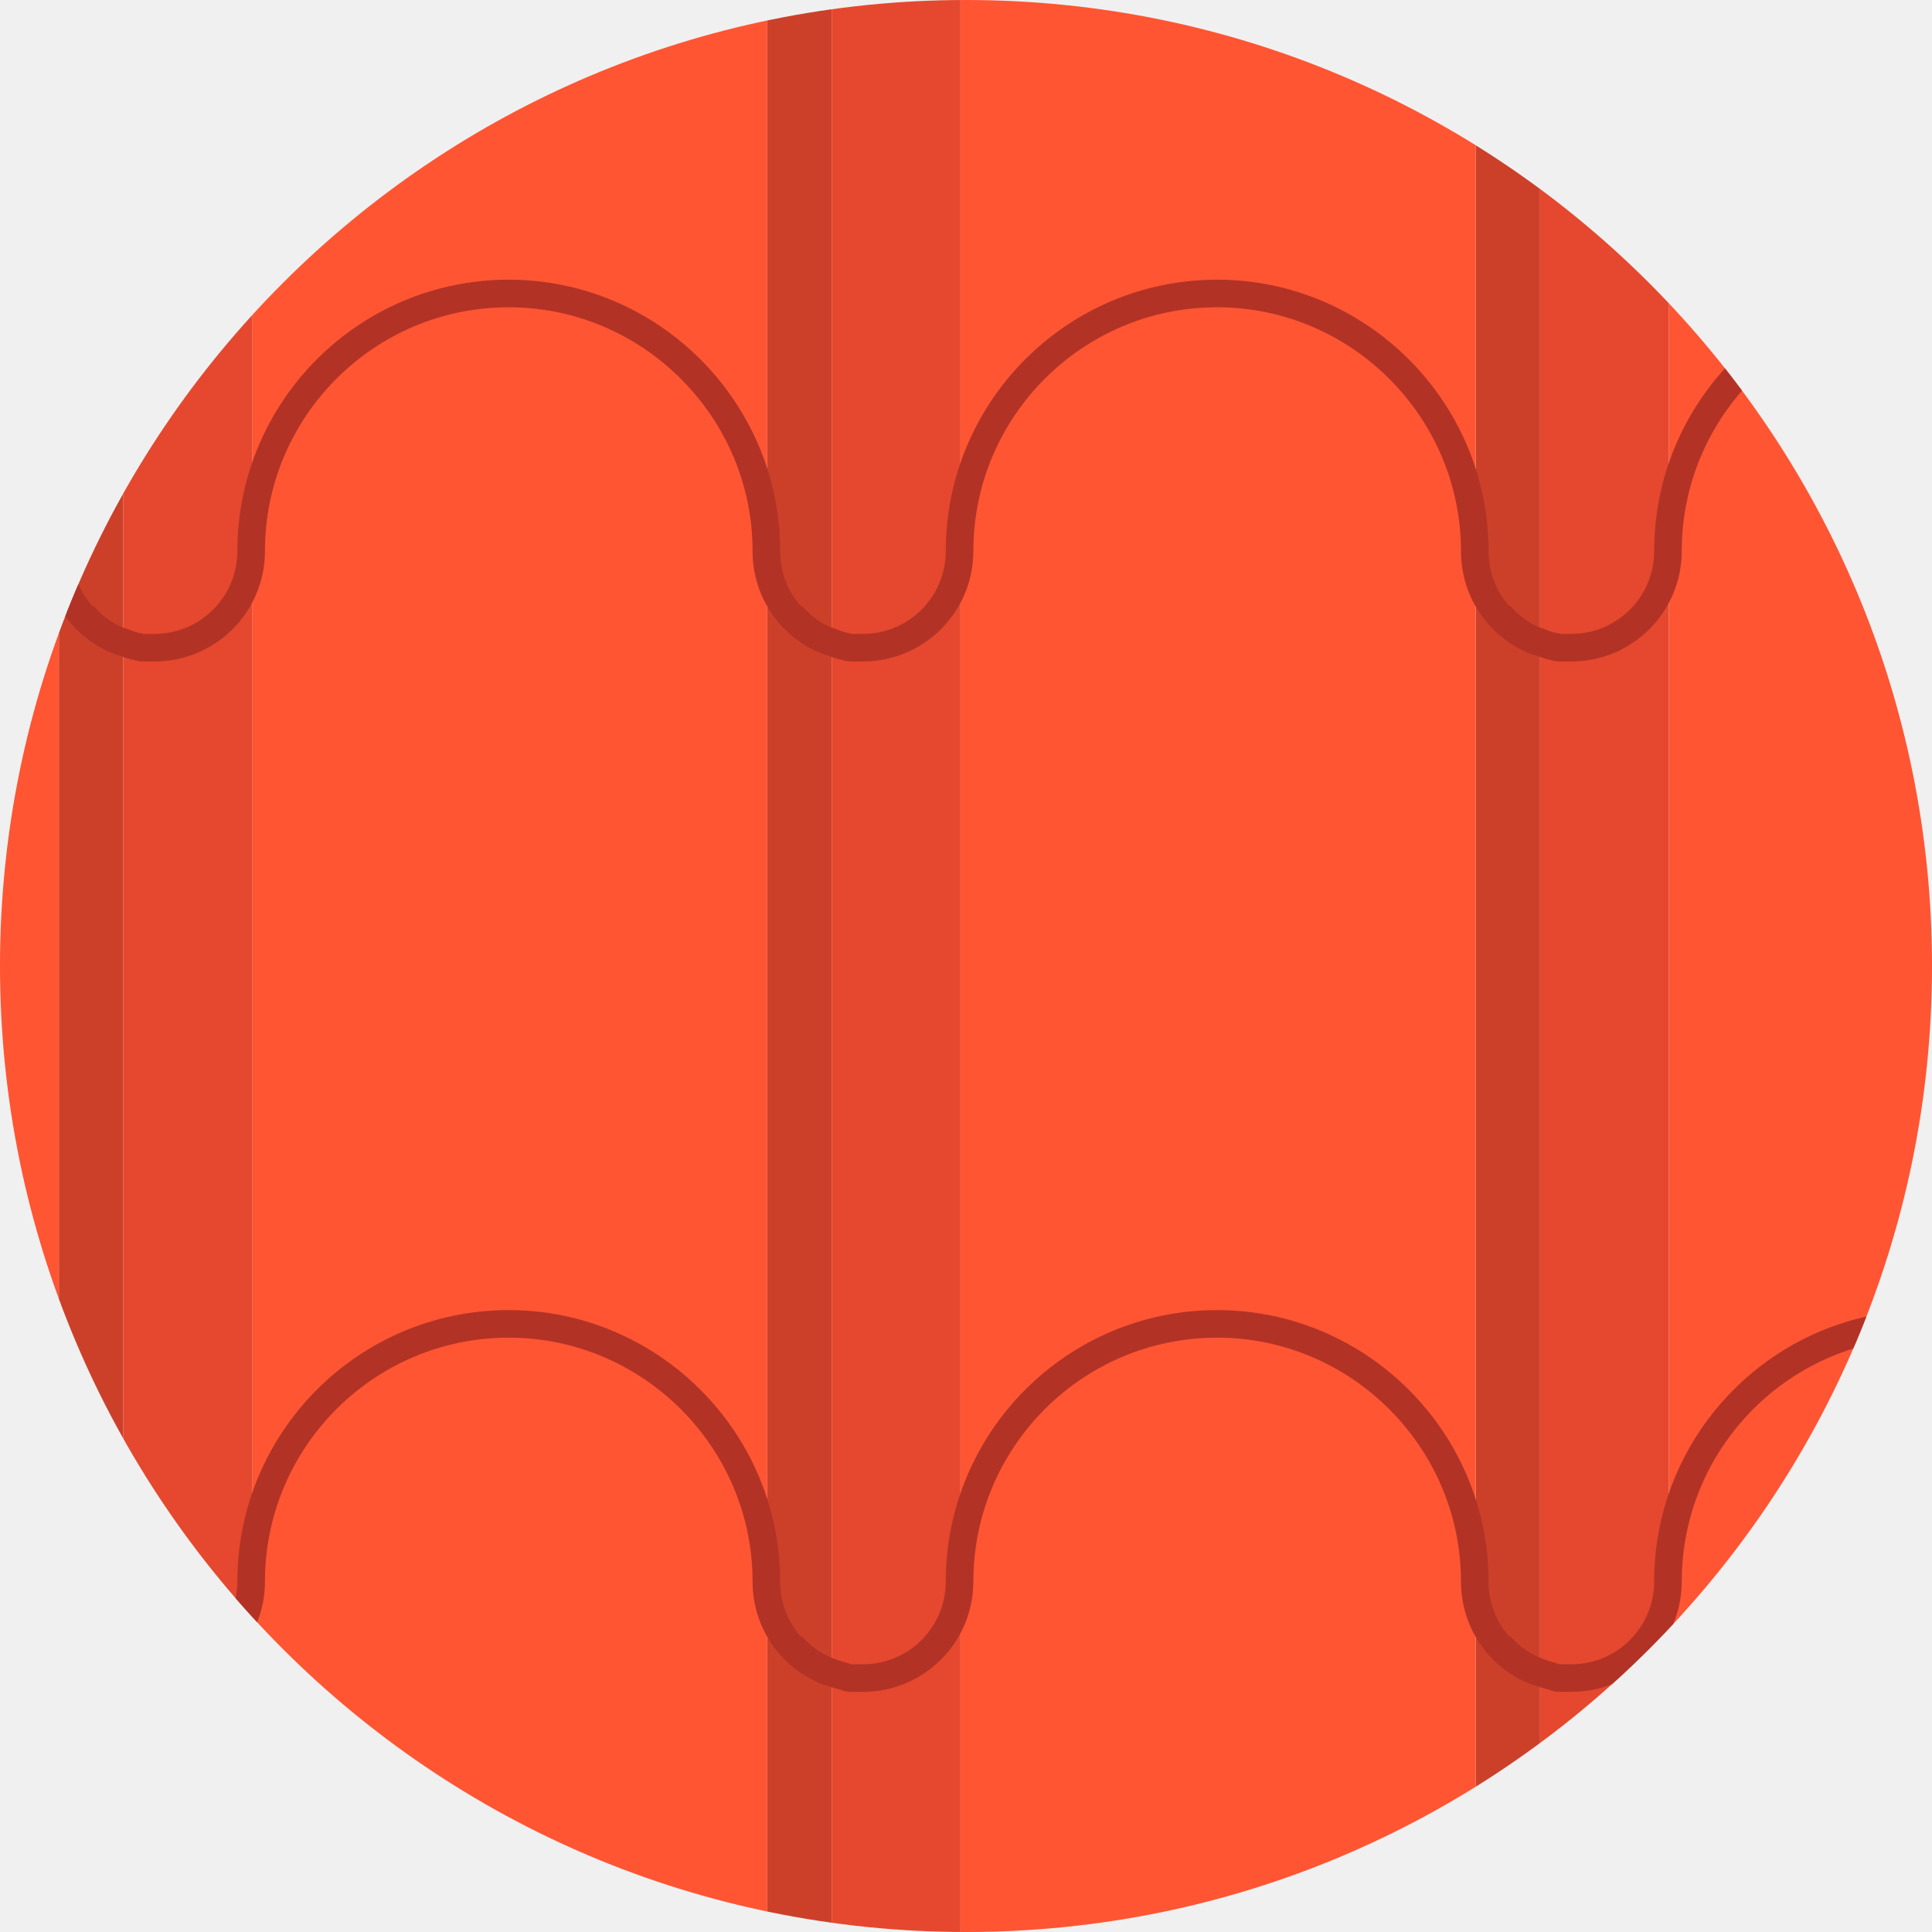
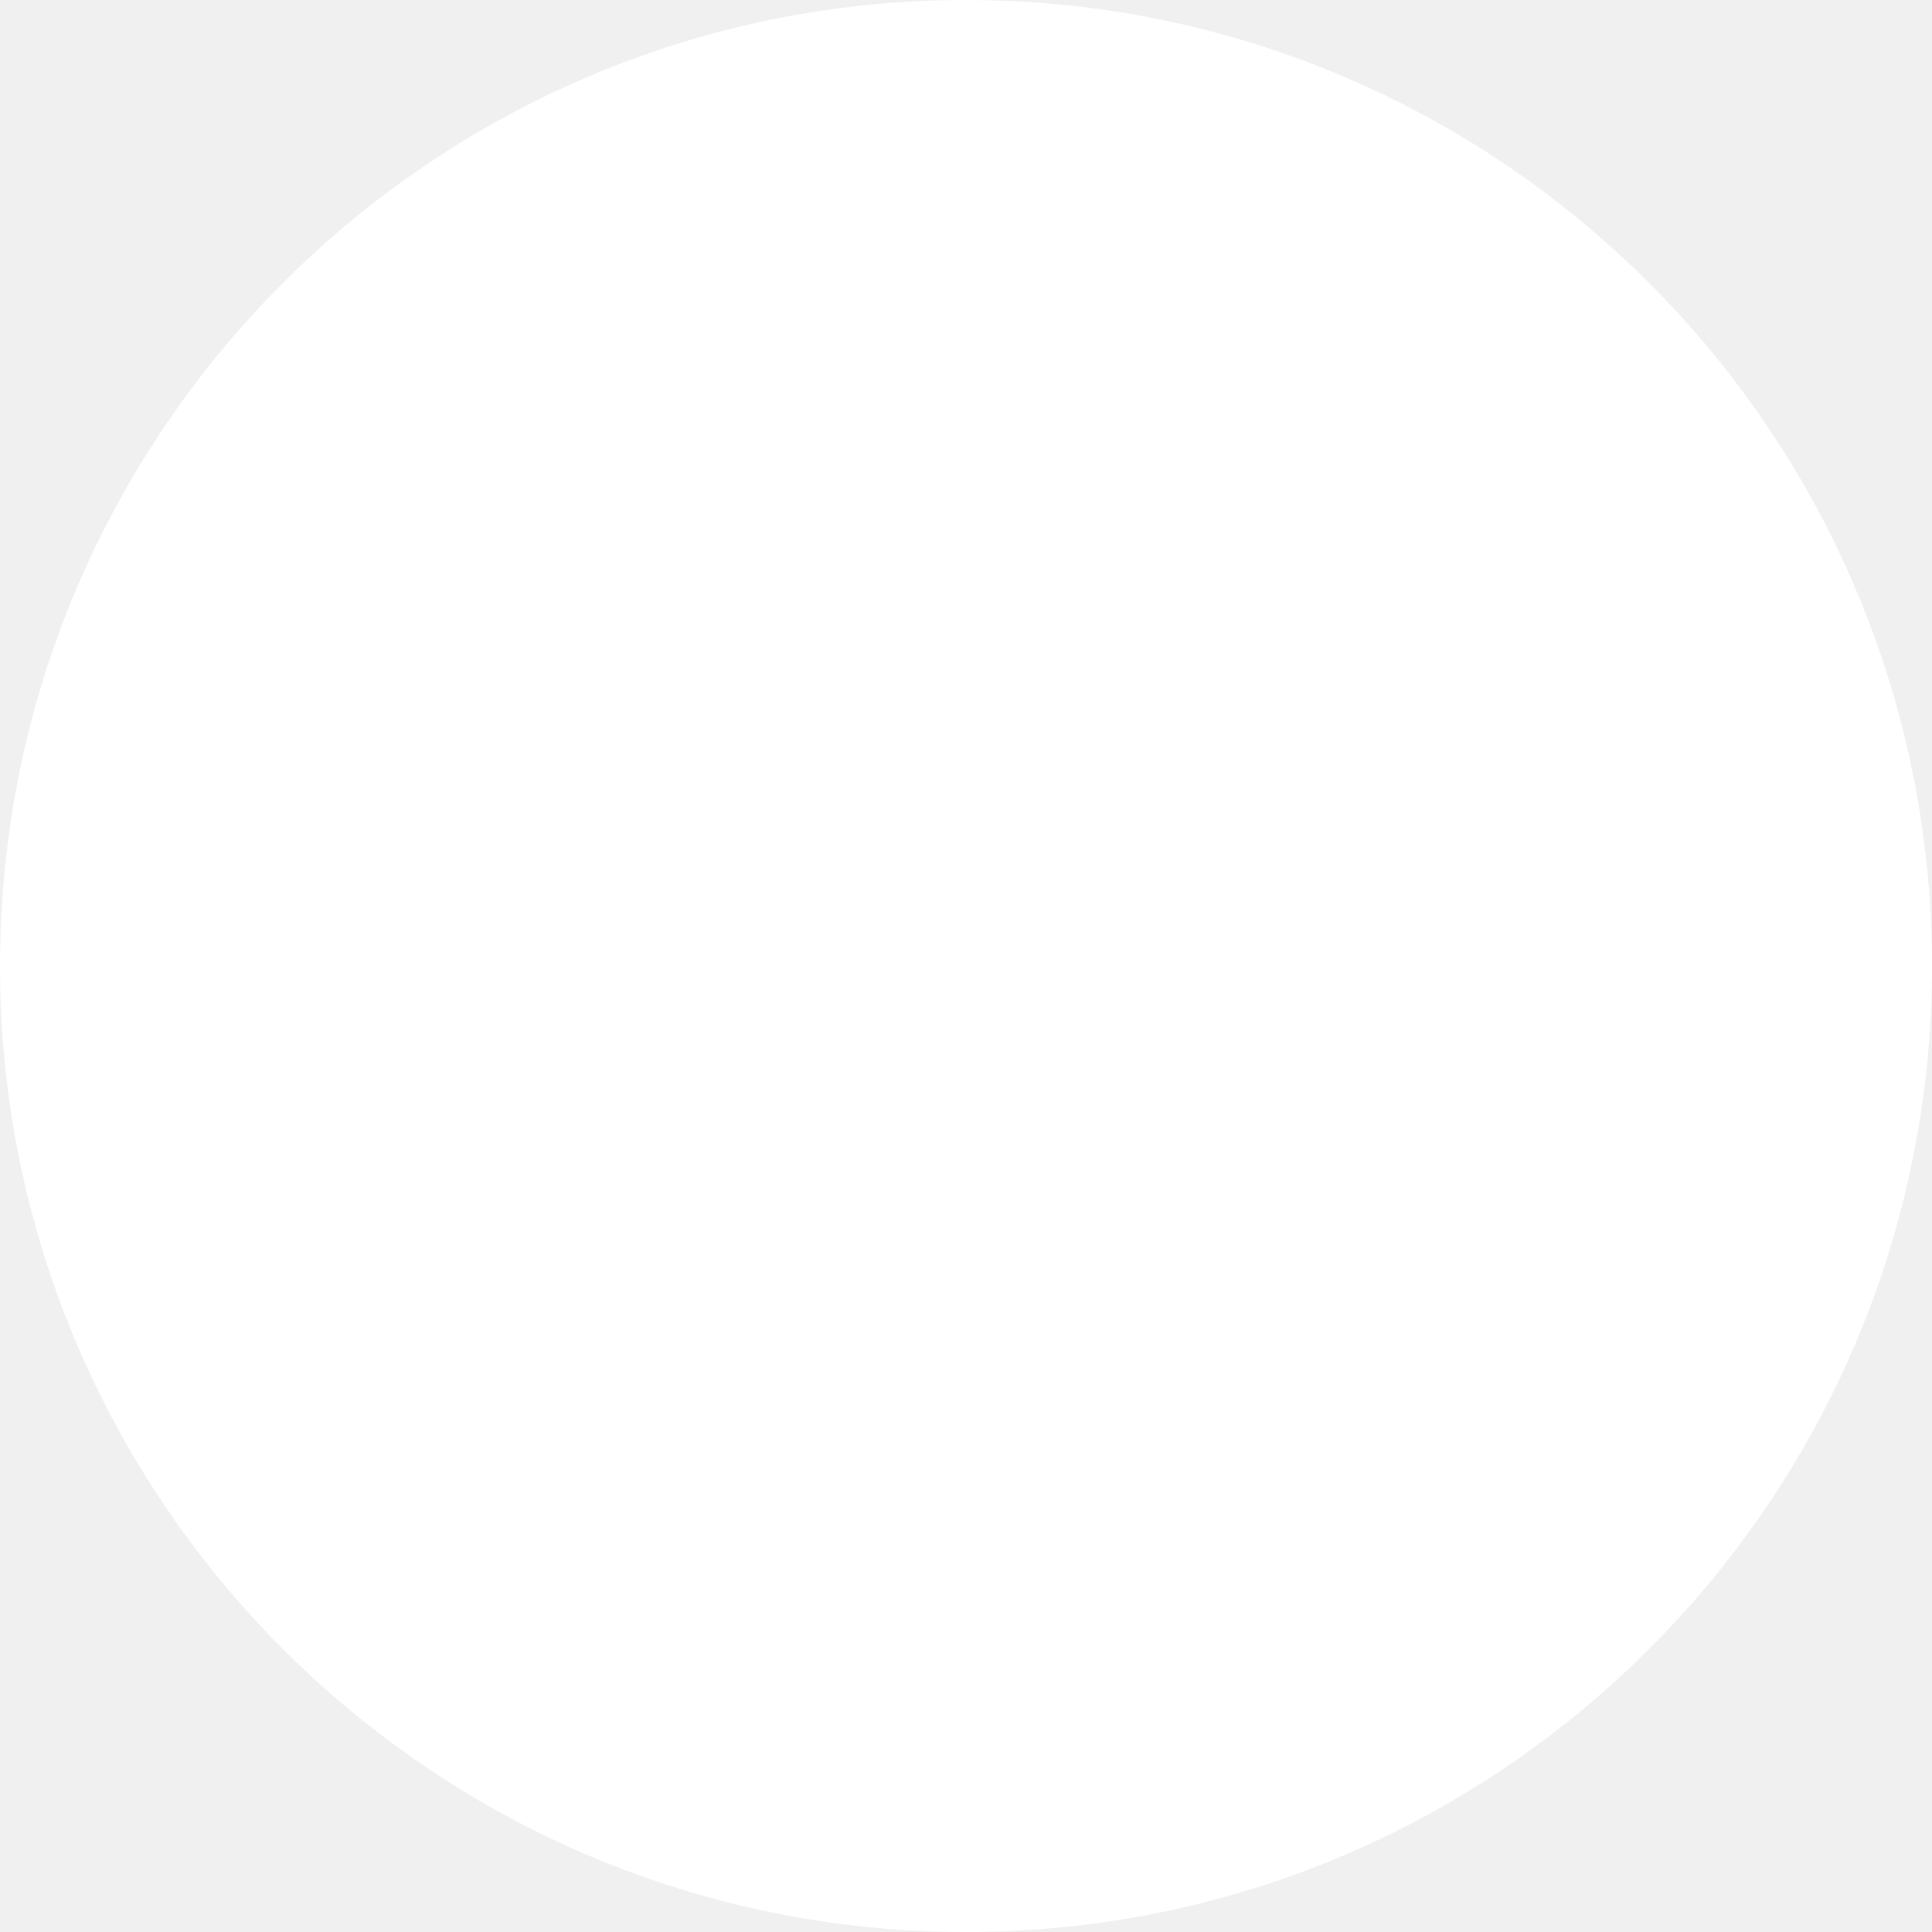
<svg xmlns="http://www.w3.org/2000/svg" xmlns:xlink="http://www.w3.org/1999/xlink" version="1.1" id="Layer_1" x="0px" y="0px" viewBox="0 0 210 210" style="enable-background:new 0 0 210 210;" xml:space="preserve">
  <style type="text/css">
- 	.st0{clip-path:url(#SVGID_2_);}
- 	.st1{fill:#CC4029;}
+ 	.st0{fill:none;}
+ 	.st1{fill:none;stroke:#B23326;stroke-width:3;stroke-miterlimit:10;}
	.st2{fill:#FF5533;}
- 	.st3{fill:#E5482E;}
- 	.st4{fill:none;stroke:#B23326;stroke-width:3;stroke-miterlimit:10;}
+ 	.st3{fill:#CC4029;}
+ 	.st4{fill:#E5482E;}
+ 	.st5{fill:#FFFFFF;}
+ 	.st6{fill:url(#SVGID_2_);}
</style>
-   <g>
-     <defs>
-       <circle id="SVGID_1_" cx="105" cy="105" r="105" />
-     </defs>
-     <clipPath id="SVGID_2_">
-       <use xlink:href="#SVGID_1_" style="overflow:visible;" />
-     </clipPath>
-     <g class="st0">
+   <pattern y="210" width="66" height="96" patternUnits="userSpaceOnUse" id="SVGID_1_" viewBox="71 -130.5 66 96" style="overflow:visible;">
+     <g>
+       <rect x="71" y="-130.5" class="st0" width="66" height="96" />
      <g>
+         <rect x="71" y="-130.5" class="st0" width="66" height="96" />
        <g>
-           <g>
-             <g>
-               <g>
-                 <g>
-                   <g>
-                     <g>
-                       <g>
-                         <rect x="237.4" y="-41.5" class="st1" width="7" height="335.9" />
-                       </g>
-                     </g>
-                   </g>
-                 </g>
-               </g>
-             </g>
-           </g>
+           <path class="st1" d="M203-130c-3.5,1.2-6,4.6-6,8.5l0,0c0,13.2-10.8,24-24,24c-13.3,0-24-10.8-24-24c0-5-4-9-9-9      c-0.2,0-0.4,0-0.6,0c-0.1,0-0.2,0-0.3,0c0,0,0,0-0.1,0c-0.2,0-0.3,0-0.5,0.1l0,0c-0.5,0.1-1,0.2-1.4,0.4l0,0      c-1.5,0.5-2.8,1.4-3.8,2.6" />
        </g>
        <g>
          <g>
-             <g>
-               <g>
-                 <g>
-                   <g>
-                     <g>
-                       <g>
-                         <rect x="160.4" y="-41.5" class="st1" width="7" height="335.9" />
-                       </g>
-                     </g>
-                   </g>
-                 </g>
-               </g>
-             </g>
+             <rect x="83" y="-130.5" class="st2" width="48" height="96" />
+             <rect x="131" y="-130.5" class="st3" width="6" height="96" />
+             <rect x="71" y="-130.5" class="st4" width="12" height="96" />
          </g>
+           <path class="st1" d="M137-130c-3.5,1.2-6,4.6-6,8.5l0,0c0,13.2-10.7,24-24,24s-24-10.8-24-24c0-5-4-9-9-9c-0.2,0-0.4,0-0.6,0      c-0.1,0-0.2,0-0.3,0H73c-0.2,0-0.3,0-0.5,0.1l0,0c-0.5,0.1-1,0.2-1.4,0.4l0,0c-1.5,0.5-2.8,1.4-3.8,2.6" />
        </g>
        <g>
-           <g>
-             <g>
-               <g>
-                 <g>
-                   <g>
-                     <g>
-                       <g>
-                         <rect x="83.4" y="-41.5" class="st1" width="7" height="335.9" />
-                       </g>
-                     </g>
-                   </g>
-                 </g>
-               </g>
-             </g>
-           </g>
+           <path class="st1" d="M71-130c-3.5,1.2-6,4.6-6,8.5l0,0c0,13.2-10.8,24-24,24c-13.3,0-24-10.8-24-24c0-5-4-9-9-9      c-0.2,0-0.4,0-0.6,0c-0.1,0-0.2,0-0.3,0H7c-0.2,0-0.3,0-0.5,0.1l0,0c-0.6,0.1-1,0.3-1.5,0.4l0,0c-1.5,0.5-2.8,1.4-3.8,2.6" />
        </g>
        <g>
-           <g>
-             <g>
-               <g>
-                 <g>
-                   <g>
-                     <g>
-                       <g>
-                         <rect x="6.4" y="-41.5" class="st1" width="7" height="335.9" />
-                       </g>
-                     </g>
-                   </g>
-                 </g>
-               </g>
-             </g>
-           </g>
-         </g>
-       </g>
-       <g>
-         <rect x="181.4" y="-41.5" class="st2" width="56" height="335.9" />
-         <rect x="104.4" y="-41.5" class="st2" width="56" height="335.9" />
-         <rect x="27.4" y="-41.5" class="st2" width="56" height="335.9" />
-         <rect x="-49.6" y="-41.5" class="st2" width="56" height="335.9" />
-       </g>
-       <g>
-         <rect x="167.4" y="-41.5" class="st3" width="14" height="335.9" />
-         <rect x="90.4" y="-41.5" class="st3" width="14" height="335.9" />
-         <rect x="13.4" y="-41.5" class="st3" width="14" height="335.9" />
-         <rect x="-63.6" y="-41.5" class="st3" width="14" height="335.9" />
-       </g>
-       <g>
-         <g>
-           <path class="st4" d="M240-45.2c1.2,1.4,2.7,2.5,4.4,3l0,0c0.5,0.2,1,0.4,1.6,0.5l0,0c0.2,0.1,0.4,0.1,0.6,0.1c0.1,0,0.1,0,0.1,0      c0.1,0,0.2,0,0.4,0s0.5,0,0.7,0c5.8,0,10.5-4.7,10.5-10.5c0-15.4,12.5-28,28-28c15.4,0,28,12.6,28,28l0,0c0,4.5,2.9,8.5,7,9.9" />
+           <path class="st1" d="M203-34c-3.5,1.2-6,4.6-6,8.5l0,0c0,13.2-10.8,24-24,24c-13.3,0-24-10.8-24-24c0-5-4-9-9-9      c-0.2,0-0.4,0-0.6,0c-0.1,0-0.2,0-0.3,0c0,0,0,0-0.1,0c-0.2,0-0.3,0-0.5,0.1l0,0c-0.5,0.1-1,0.2-1.4,0.4l0,0      c-1.5,0.5-2.8,1.4-3.8,2.6" />
        </g>
        <g>
-           <path class="st4" d="M163-45.2c1.2,1.4,2.7,2.5,4.4,3l0,0c0.5,0.2,1.1,0.4,1.6,0.5l0,0c0.2,0.1,0.3,0.1,0.6,0.1h0.1      c0.1,0,0.2,0,0.4,0s0.5,0,0.7,0c5.8,0,10.5-4.7,10.5-10.5c0-15.4,12.5-28,28-28s28,12.6,28,28l0,0c0,4.5,2.9,8.5,7,9.9" />
+           <path class="st1" d="M137-34c-3.5,1.2-6,4.6-6,8.5l0,0c0,13.2-10.7,24-24,24s-24-10.8-24-24c0-5-4-9-9-9c-0.2,0-0.4,0-0.6,0      c-0.1,0-0.2,0-0.3,0H73c-0.2,0-0.3,0-0.5,0.1l0,0c-0.5,0.1-1,0.2-1.4,0.4l0,0c-1.5,0.5-2.8,1.4-3.8,2.6" />
        </g>
        <g>
-           <path class="st4" d="M86-45.2c1.2,1.4,2.7,2.5,4.4,3l0,0c0.5,0.2,1.1,0.4,1.6,0.5l0,0c0.2,0.1,0.4,0.1,0.6,0.1h0.1      c0.1,0,0.2,0,0.3,0c0.2,0,0.5,0,0.7,0c5.8,0,10.5-4.7,10.5-10.5c0-15.4,12.5-28,28-28c15.4,0,28,12.6,28,28l0,0      c0,4.5,2.9,8.5,7,9.9" />
-         </g>
-         <g>
-           <path class="st4" d="M240,66.8c1.2,1.4,2.7,2.5,4.4,3l0,0c0.5,0.2,1,0.4,1.6,0.5l0,0c0.2,0.1,0.4,0.1,0.6,0.1c0.1,0,0.1,0,0.1,0      c0.1,0,0.2,0,0.4,0s0.5,0,0.7,0c5.8,0,10.5-4.7,10.5-10.5c0-15.4,12.5-28,28-28c15.4,0,28,12.6,28,28l0,0c0,4.6,2.9,8.5,7,9.9" />
-         </g>
-         <g>
-           <path class="st4" d="M240,290.8c1.2,1.4,2.7,2.4,4.4,3l0,0c0.5,0.2,1,0.3,1.6,0.5l0,0c0.2,0.1,0.4,0.1,0.6,0.1      c0.1,0,0.1,0,0.1,0c0.1,0,0.2,0,0.4,0s0.5,0,0.7,0c5.8,0,10.5-4.7,10.5-10.5c0-15.4,12.5-28,28-28c15.4,0,28,12.6,28,28l0,0      c0,4.6,2.9,8.5,7,9.9" />
-         </g>
-         <g>
-           <path class="st4" d="M240,178.8c1.2,1.4,2.7,2.4,4.4,3l0,0c0.5,0.2,1,0.3,1.6,0.5l0,0c0.2,0.1,0.4,0.1,0.6,0.1      c0.1,0,0.1,0,0.1,0c0.1,0,0.2,0,0.4,0s0.5,0,0.7,0c5.8,0,10.5-4.7,10.5-10.5c0-15.4,12.5-28,28-28c15.4,0,28,12.6,28,28l0,0      c0,4.6,2.9,8.5,7,9.9" />
-         </g>
-         <g>
-           <path class="st4" d="M163-45.2c1.2,1.4,2.7,2.5,4.4,3l0,0c0.5,0.2,1,0.4,1.6,0.5l0,0c0.2,0.1,0.4,0.1,0.6,0.1c0.1,0,0.1,0,0.1,0      c0.1,0,0.2,0,0.4,0s0.5,0,0.7,0c5.8,0,10.5-4.7,10.5-10.5c0-15.4,12.5-28,28-28c15.4,0,28,12.6,28,28l0,0c0,4.5,2.9,8.5,7,9.9" />
-         </g>
-         <g>
-           <path class="st4" d="M86-45.2c1.2,1.4,2.7,2.5,4.4,3l0,0c0.5,0.2,1.1,0.4,1.6,0.5l0,0c0.2,0.1,0.4,0.1,0.6,0.1h0.1      c0.1,0,0.2,0,0.4,0c0.2,0,0.5,0,0.7,0c5.8,0,10.5-4.7,10.5-10.5c0-15.4,12.5-28,28-28s28,12.6,28,28l0,0c0,4.5,2.9,8.5,7,9.9" />
-         </g>
-         <g>
-           <path class="st4" d="M9-45.2c1.2,1.4,2.7,2.5,4.4,3l0,0c0.5,0.2,1.1,0.4,1.6,0.5l0,0c0.2,0.1,0.4,0.1,0.6,0.1h0.1      c0.1,0,0.2,0,0.4,0c0.2,0,0.5,0,0.7,0c5.8,0,10.5-4.7,10.5-10.5c0-15.4,12.5-28,28-28c15.4,0,28,12.6,28,28l0,0      c0,4.5,2.9,8.5,7,9.9" />
-         </g>
-         <g>
-           <path class="st4" d="M163,66.8c1.2,1.4,2.7,2.5,4.4,3l0,0c0.5,0.2,1,0.4,1.6,0.5l0,0c0.2,0.1,0.4,0.1,0.6,0.1c0.1,0,0.1,0,0.1,0      c0.1,0,0.2,0,0.4,0s0.5,0,0.7,0c5.8,0,10.5-4.7,10.5-10.5c0-15.4,12.5-28,28-28c15.4,0,28,12.6,28,28l0,0c0,4.6,2.9,8.5,7,9.9" />
-         </g>
-         <g>
-           <path class="st4" d="M163,290.8c1.2,1.4,2.7,2.4,4.4,3l0,0c0.5,0.2,1,0.3,1.6,0.5l0,0c0.2,0.1,0.4,0.1,0.6,0.1      c0.1,0,0.1,0,0.1,0c0.1,0,0.2,0,0.4,0s0.5,0,0.7,0c5.8,0,10.5-4.7,10.5-10.5c0-15.4,12.5-28,28-28c15.4,0,28,12.6,28,28l0,0      c0,4.6,2.9,8.5,7,9.9" />
-         </g>
-         <g>
-           <path class="st4" d="M163,178.8c1.2,1.4,2.7,2.4,4.4,3l0,0c0.5,0.2,1,0.3,1.6,0.5l0,0c0.2,0.1,0.4,0.1,0.6,0.1      c0.1,0,0.1,0,0.1,0c0.1,0,0.2,0,0.4,0s0.5,0,0.7,0c5.8,0,10.5-4.7,10.5-10.5c0-15.4,12.5-28,28-28c15.4,0,28,12.6,28,28l0,0      c0,4.6,2.9,8.5,7,9.9" />
-         </g>
-         <g>
-           <path class="st4" d="M86-45.2c1.2,1.4,2.7,2.5,4.4,3l0,0c0.5,0.2,1,0.4,1.6,0.5l0,0c0.2,0.1,0.4,0.1,0.6,0.1c0.1,0,0.1,0,0.1,0      c0.1,0,0.2,0,0.4,0c0.2,0,0.5,0,0.7,0c5.8,0,10.5-4.7,10.5-10.5c0-15.4,12.5-28,28-28c15.4,0,28,12.6,28,28l0,0      c0,4.5,2.9,8.5,7,9.9" />
-         </g>
-         <g>
-           <path class="st4" d="M9-45.2c1.2,1.4,2.7,2.5,4.4,3l0,0c0.5,0.2,1.1,0.4,1.6,0.5l0,0c0.2,0.1,0.4,0.1,0.6,0.1h0.1      c0.1,0,0.2,0,0.4,0c0.2,0,0.5,0,0.7,0c5.8,0,10.5-4.7,10.5-10.5c0-15.4,12.5-28,28-28s28,12.6,28,28l0,0c0,4.5,2.9,8.5,7,9.9" />
-         </g>
-         <g>
-           <path class="st4" d="M-68-45.2c1.2,1.4,2.7,2.5,4.4,3l0,0c0.5,0.2,1,0.4,1.6,0.5l0,0c0.2,0.1,0.3,0.1,0.6,0.1h0.1      c0.1,0,0.2,0,0.4,0s0.5,0,0.7,0c5.8,0,10.5-4.7,10.5-10.5c0-15.4,12.5-28,28-28c15.4,0,28,12.6,28,28l0,0c0,4.5,2.9,8.5,7,9.9" />
-         </g>
-         <g>
-           <path class="st4" d="M86,66.8c1.2,1.4,2.7,2.5,4.4,3l0,0c0.5,0.2,1,0.4,1.6,0.5l0,0c0.2,0.1,0.4,0.1,0.6,0.1c0.1,0,0.1,0,0.1,0      c0.1,0,0.2,0,0.4,0c0.2,0,0.5,0,0.7,0c5.8,0,10.5-4.7,10.5-10.5c0-15.4,12.5-28,28-28c15.4,0,28,12.6,28,28l0,0      c0,4.6,2.9,8.5,7,9.9" />
-         </g>
-         <g>
-           <path class="st4" d="M86,290.8c1.2,1.4,2.7,2.4,4.4,3l0,0c0.5,0.2,1,0.3,1.6,0.5l0,0c0.2,0.1,0.4,0.1,0.6,0.1c0.1,0,0.1,0,0.1,0      c0.1,0,0.2,0,0.4,0c0.2,0,0.5,0,0.7,0c5.8,0,10.5-4.7,10.5-10.5c0-15.4,12.5-28,28-28c15.4,0,28,12.6,28,28l0,0      c0,4.6,2.9,8.5,7,9.9" />
-         </g>
-         <g>
-           <path class="st4" d="M86,178.8c1.2,1.4,2.7,2.4,4.4,3l0,0c0.5,0.2,1,0.3,1.6,0.5l0,0c0.2,0.1,0.4,0.1,0.6,0.1c0.1,0,0.1,0,0.1,0      c0.1,0,0.2,0,0.4,0c0.2,0,0.5,0,0.7,0c5.8,0,10.5-4.7,10.5-10.5c0-15.4,12.5-28,28-28c15.4,0,28,12.6,28,28l0,0      c0,4.6,2.9,8.5,7,9.9" />
-         </g>
-         <g>
-           <path class="st4" d="M9-45.2c1.2,1.4,2.7,2.5,4.4,3l0,0c0.5,0.2,1,0.4,1.6,0.5l0,0c0.2,0.1,0.4,0.1,0.6,0.1c0.1,0,0.1,0,0.1,0      c0.1,0,0.2,0,0.4,0c0.2,0,0.5,0,0.7,0c5.8,0,10.5-4.7,10.5-10.5c0-15.4,12.5-28,28-28c15.4,0,28,12.6,28,28l0,0      c0,4.5,2.9,8.5,7,9.9" />
-         </g>
-         <g>
-           <path class="st4" d="M-68-45.2c1.2,1.4,2.7,2.5,4.4,3l0,0c0.5,0.2,1,0.4,1.6,0.5l0,0c0.2,0.1,0.4,0.1,0.6,0.1h0.1      c0.1,0,0.2,0,0.4,0s0.5,0,0.7,0c5.8,0,10.5-4.7,10.5-10.5c0-15.4,12.5-28,28-28s28,12.6,28,28l0,0c0,4.5,2.9,8.5,7,9.9" />
-         </g>
-         <g>
-           <path class="st4" d="M-145-45.2c1.2,1.4,2.7,2.5,4.4,3l0,0c0.5,0.2,1,0.4,1.6,0.5l0,0c0.2,0.1,0.3,0.1,0.6,0.1h0.1      c0.1,0,0.2,0,0.3,0c0.2,0,0.5,0,0.7,0c5.8,0,10.5-4.7,10.5-10.5c0-15.4,12.5-28,28-28c15.4,0,28,12.6,28,28l0,0      c0,4.5,2.9,8.5,7,9.9" />
-         </g>
-         <g>
-           <path class="st4" d="M9,66.8c1.2,1.4,2.7,2.5,4.4,3l0,0c0.5,0.2,1,0.4,1.6,0.5l0,0c0.2,0.1,0.4,0.1,0.6,0.1c0.1,0,0.1,0,0.1,0      c0.1,0,0.2,0,0.4,0c0.2,0,0.5,0,0.7,0c5.8,0,10.5-4.7,10.5-10.5c0-15.4,12.5-28,28-28c15.4,0,28,12.6,28,28l0,0      c0,4.6,2.9,8.5,7,9.9" />
-         </g>
-         <g>
-           <path class="st4" d="M-68,66.8c1.2,1.4,2.7,2.5,4.4,3l0,0c0.5,0.2,1,0.4,1.6,0.5l0,0c0.2,0.1,0.4,0.1,0.6,0.1h0.1      c0.1,0,0.2,0,0.4,0s0.5,0,0.7,0c5.8,0,10.5-4.7,10.5-10.5c0-15.4,12.5-28,28-28s28,12.6,28,28l0,0c0,4.6,2.9,8.5,7,9.9" />
-         </g>
-         <g>
-           <path class="st4" d="M-145,66.8c1.2,1.4,2.7,2.5,4.4,3l0,0c0.5,0.2,1,0.4,1.6,0.5l0,0c0.2,0.1,0.3,0.1,0.6,0.1h0.1      c0.1,0,0.2,0,0.3,0c0.2,0,0.5,0,0.7,0c5.8,0,10.5-4.7,10.5-10.5c0-15.4,12.5-28,28-28c15.4,0,28,12.6,28,28l0,0      c0,4.6,2.9,8.5,7,9.9" />
-         </g>
-         <g>
-           <path class="st4" d="M9,290.8c1.2,1.4,2.7,2.4,4.4,3l0,0c0.5,0.2,1,0.3,1.6,0.5l0,0c0.2,0.1,0.4,0.1,0.6,0.1c0.1,0,0.1,0,0.1,0      c0.1,0,0.2,0,0.4,0c0.2,0,0.5,0,0.7,0c5.8,0,10.5-4.7,10.5-10.5c0-15.4,12.5-28,28-28c15.4,0,28,12.6,28,28l0,0      c0,4.6,2.9,8.5,7,9.9" />
-         </g>
-         <path class="st4" d="M-68,290.8c1.2,1.4,2.7,2.4,4.4,3l0,0c0.5,0.2,1,0.3,1.6,0.5l0,0c0.2,0.1,0.4,0.1,0.6,0.1h0.1     c0.1,0,0.2,0,0.4,0s0.5,0,0.7,0c5.8,0,10.5-4.7,10.5-10.5c0-15.4,12.5-28,28-28s28,12.6,28,28l0,0c0,4.6,2.9,8.5,7,9.9" />
-         <g>
-           <path class="st4" d="M-145.1,290.8c1.2,1.4,2.7,2.4,4.4,3l0,0c0.6,0.1,1,0.3,1.8,0.5l0,0c0.2,0.1,0.3,0.1,0.6,0.1h0.1      c0.1,0,0.2,0,0.3,0c0.2,0,0.5,0,0.7,0c5.8,0,10.5-4.7,10.5-10.5c0-15.4,12.5-28,28-28c15.4,0,28,12.6,28,28l0,0      c0,4.6,2.9,8.5,7,9.9" />
-         </g>
-         <g>
-           <path class="st4" d="M9,178.8c1.2,1.4,2.7,2.4,4.4,3l0,0c0.5,0.2,1,0.3,1.6,0.5l0,0c0.2,0.1,0.4,0.1,0.6,0.1c0.1,0,0.1,0,0.1,0      c0.1,0,0.2,0,0.4,0c0.2,0,0.5,0,0.7,0c5.8,0,10.5-4.7,10.5-10.5c0-15.4,12.5-28,28-28c15.4,0,28,12.6,28,28l0,0      c0,4.6,2.9,8.5,7,9.9" />
-         </g>
-         <g>
-           <path class="st4" d="M-68,178.8c1.2,1.4,2.7,2.4,4.4,3l0,0c0.5,0.2,1,0.3,1.6,0.5l0,0c0.2,0.1,0.4,0.1,0.6,0.1h0.1      c0.1,0,0.2,0,0.4,0s0.5,0,0.7,0c5.8,0,10.5-4.7,10.5-10.5c0-15.4,12.5-28,28-28s28,12.6,28,28l0,0c0,4.6,2.9,8.5,7,9.9" />
-         </g>
-         <g>
-           <path class="st4" d="M-145,178.8c1.2,1.4,2.7,2.4,4.4,3l0,0c0.5,0.2,1,0.3,1.6,0.5l0,0c0.2,0.1,0.3,0.1,0.6,0.1h0.1      c0.1,0,0.2,0,0.3,0c0.2,0,0.5,0,0.7,0c5.8,0,10.5-4.7,10.5-10.5c0-15.4,12.5-28,28-28c15.4,0,28,12.6,28,28l0,0      c0,4.6,2.9,8.5,7,9.9" />
+           <path class="st1" d="M71-34c-3.5,1.2-6,4.6-6,8.5l0,0c0,13.2-10.8,24-24,24c-13.3,0-24-10.8-24-24c0-5-4-9-9-9      c-0.2,0-0.4,0-0.6,0c-0.1,0-0.2,0-0.3,0H7c-0.2,0-0.3,0-0.5,0.1l0,0c-0.5,0.1-1,0.2-1.4,0.4l0,0c-1.5,0.5-2.8,1.4-3.8,2.6" />
        </g>
      </g>
    </g>
+   </pattern>
+   <g id="tuile-hover-state" transform="translate(-15 0)">
+     <circle id="ellipse" class="st5" cx="120" cy="105" r="105" />
+     <pattern id="SVGID_2_" xlink:href="#SVGID_1_" patternTransform="matrix(1 0 0 -1 13.4991 -16344.7)">
+ 	</pattern>
+     <circle class="st6" cx="120" cy="105" r="90" />
  </g>
</svg>
